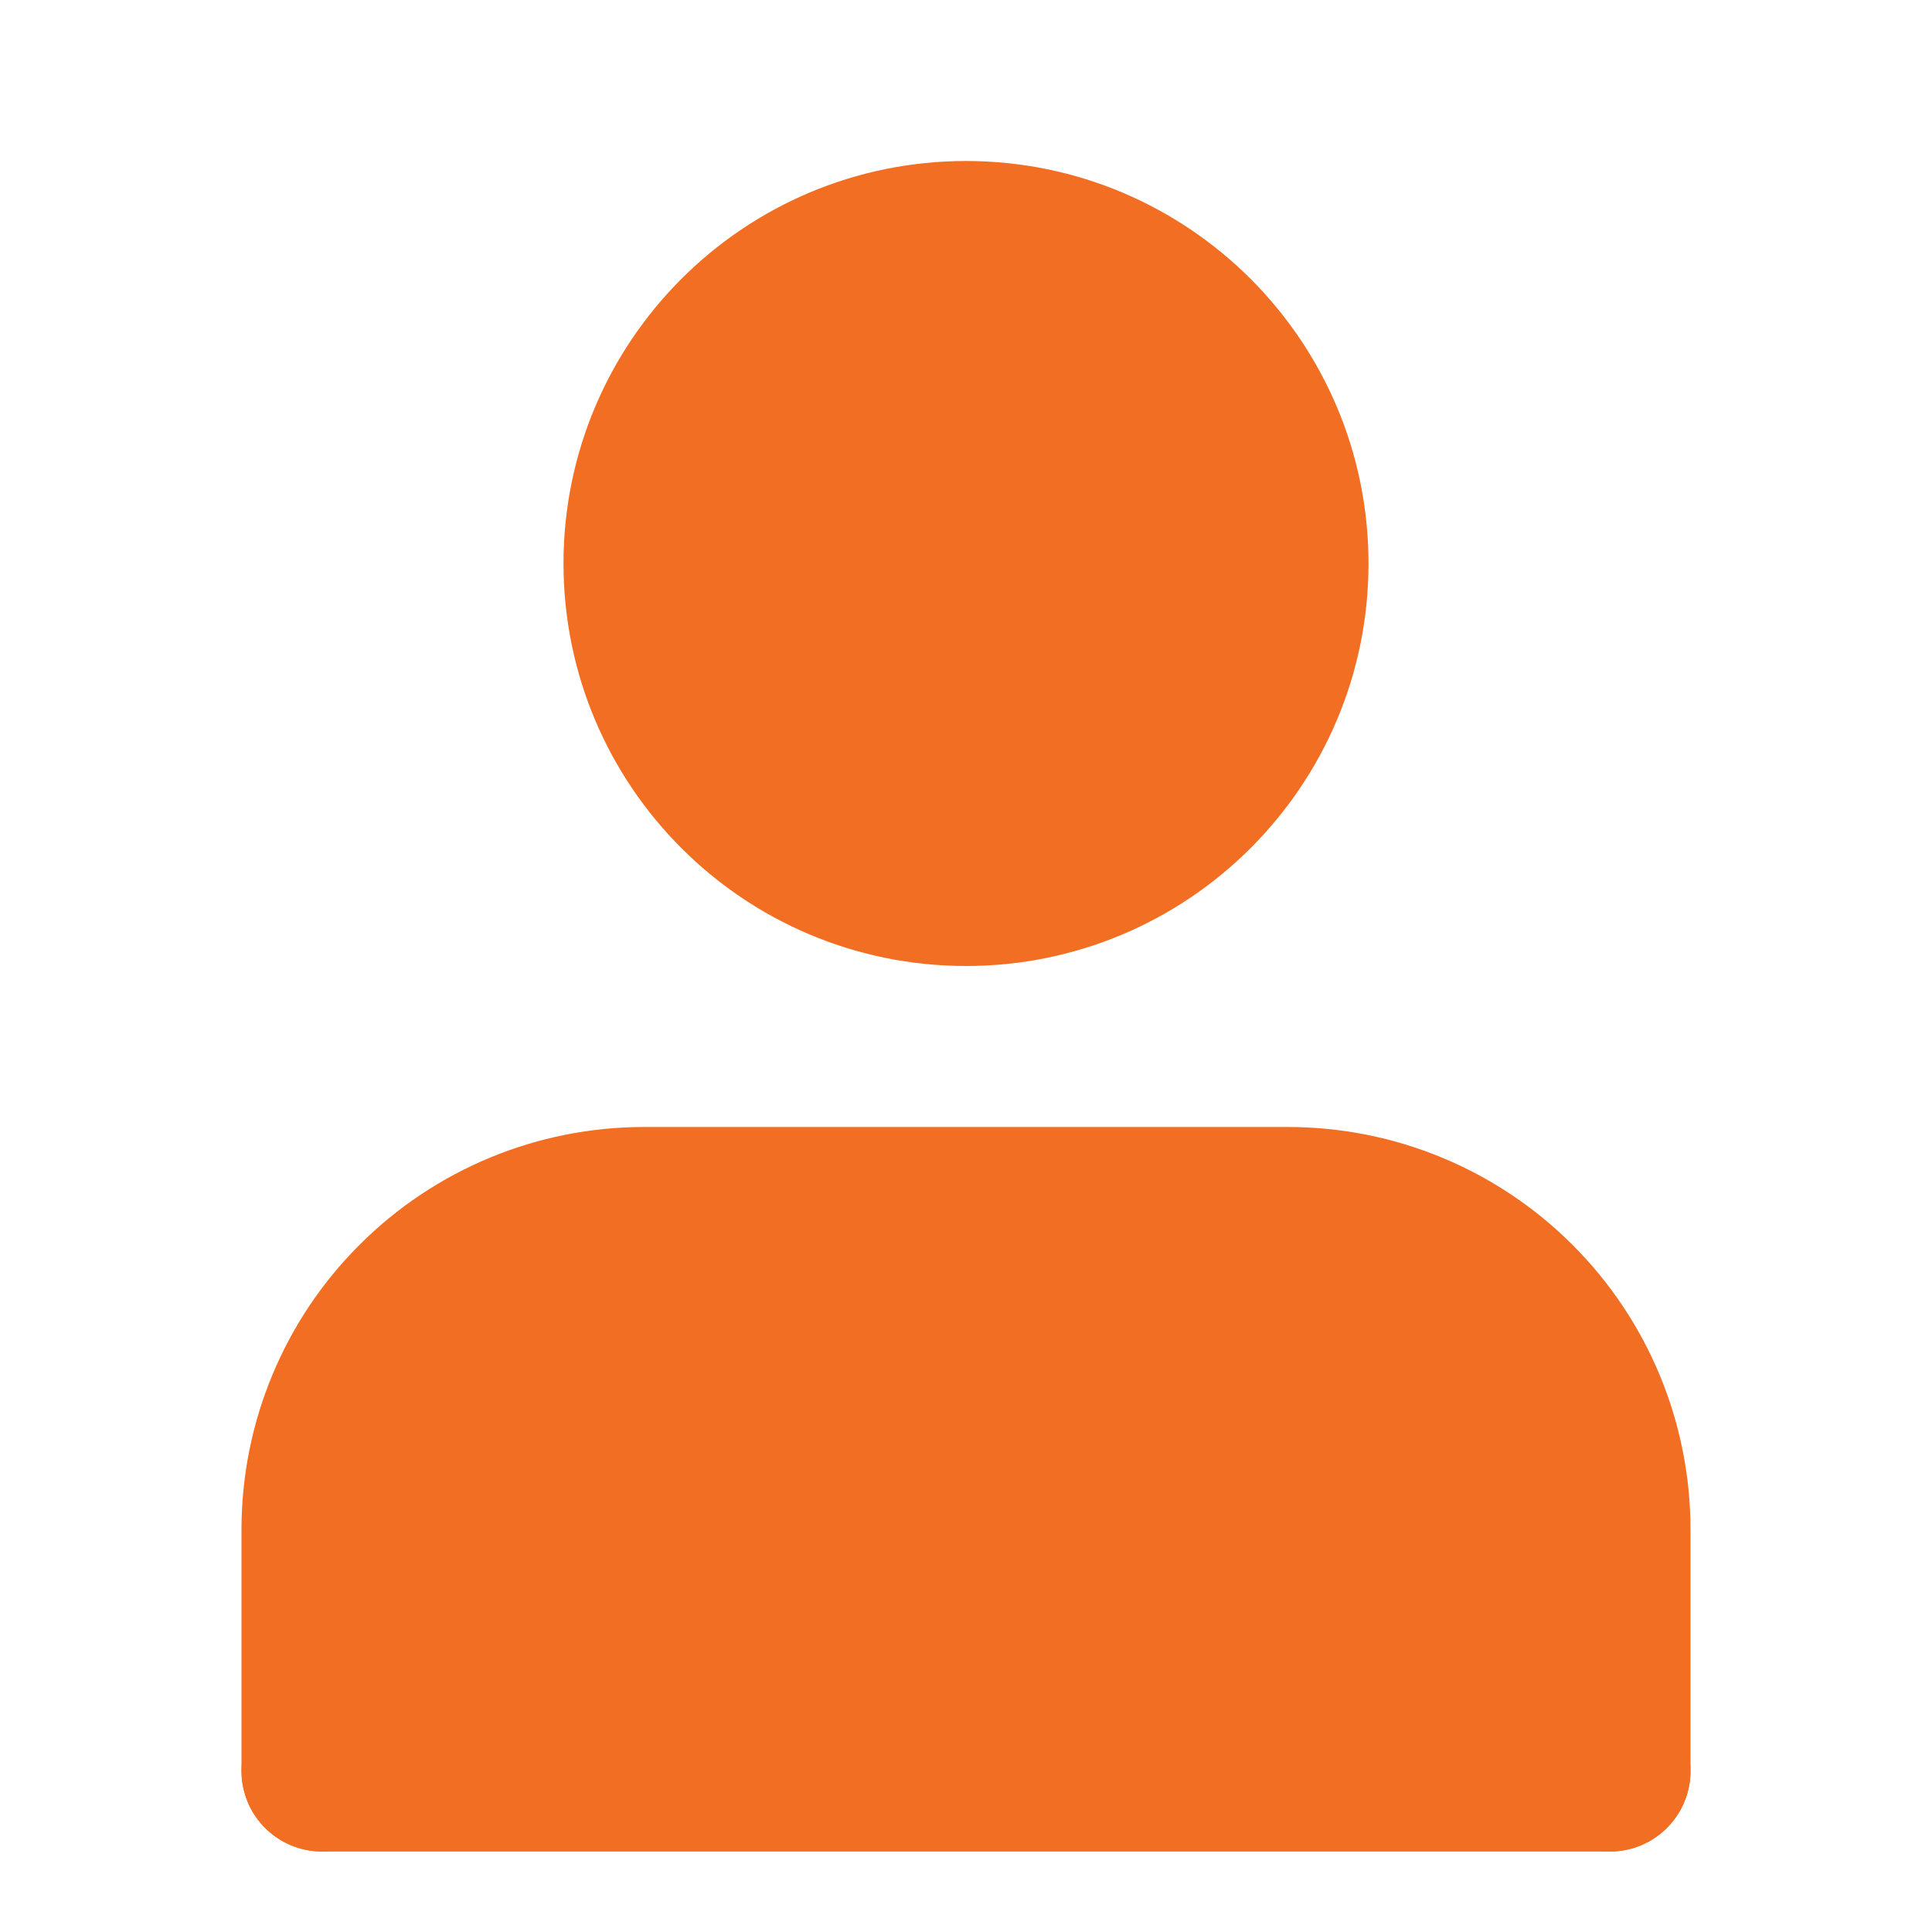
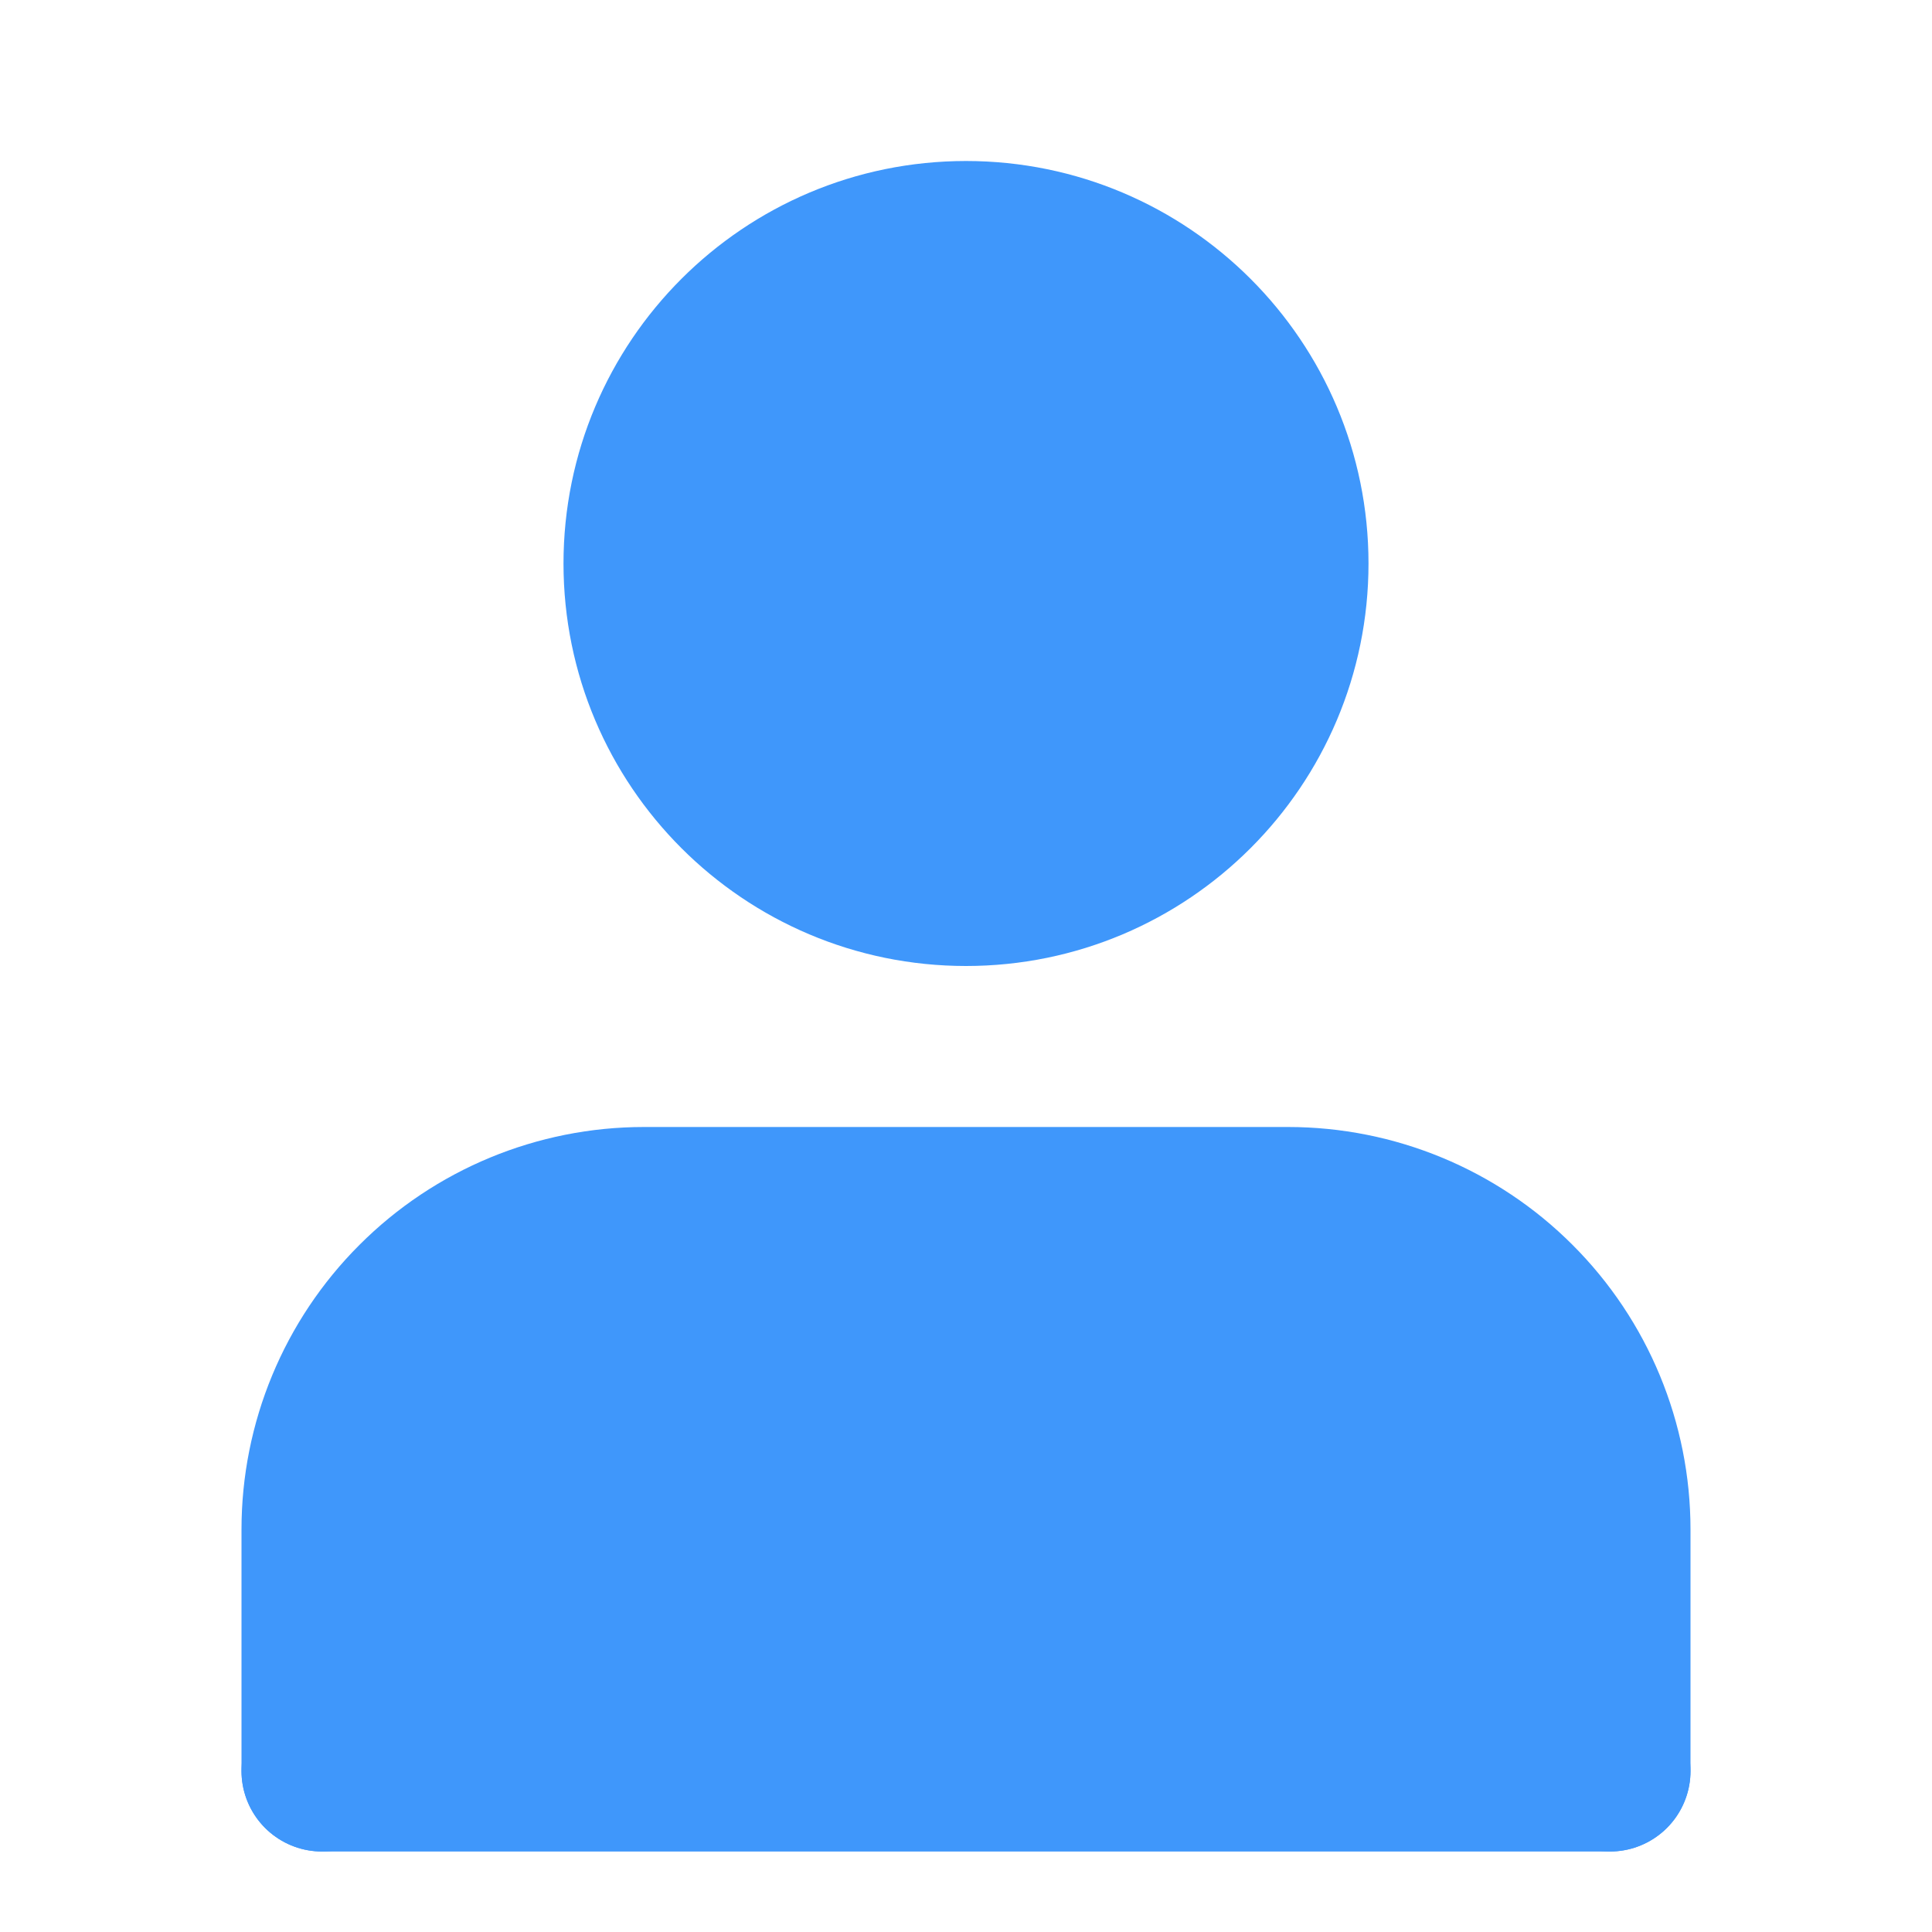
<svg xmlns="http://www.w3.org/2000/svg" width="24" height="24" viewBox="0 0 24 24" fill="none">
-   <path d="M20 22V19C20 17.939 19.579 16.922 18.828 16.172C18.078 15.421 17.061 15 16 15H8C6.939 15 5.922 15.421 5.172 16.172C4.421 16.922 4 17.939 4 19V22" fill="#F26E22" />
-   <path d="M20 22V19C20 17.939 19.579 16.922 18.828 16.172C18.078 15.421 17.061 15 16 15H8C6.939 15 5.922 15.421 5.172 16.172C4.421 16.922 4 17.939 4 19V22" stroke="#F26E22" stroke-width="2" stroke-linecap="round" stroke-linejoin="round" />
-   <path d="M4 22H20" stroke="#F26E22" stroke-width="2" stroke-linecap="round" />
-   <path d="M12 11C14.209 11 16 9.209 16 7C16 4.791 14.209 3 12 3C9.791 3 8 4.791 8 7C8 9.209 9.791 11 12 11Z" fill="#F26E22" stroke="#F26E22" stroke-width="2" stroke-linecap="round" stroke-linejoin="round" />
+   <path d="M20 22V19C20 17.939 19.579 16.922 18.828 16.172C18.078 15.421 17.061 15 16 15H8C6.939 15 5.922 15.421 5.172 16.172C4.421 16.922 4 17.939 4 19V22" fill="#3f97fb" />
+   <path d="M20 22V19C20 17.939 19.579 16.922 18.828 16.172C18.078 15.421 17.061 15 16 15H8C6.939 15 5.922 15.421 5.172 16.172C4.421 16.922 4 17.939 4 19V22" stroke="#3f97fb" stroke-width="2" stroke-linecap="round" stroke-linejoin="round" />
+   <path d="M4 22H20" stroke="#3f97fb" stroke-width="2" stroke-linecap="round" />
+   <path d="M12 11C14.209 11 16 9.209 16 7C16 4.791 14.209 3 12 3C9.791 3 8 4.791 8 7C8 9.209 9.791 11 12 11Z" fill="#3f97fb" stroke="#3f97fb" stroke-width="2" stroke-linecap="round" stroke-linejoin="round" />
</svg>
